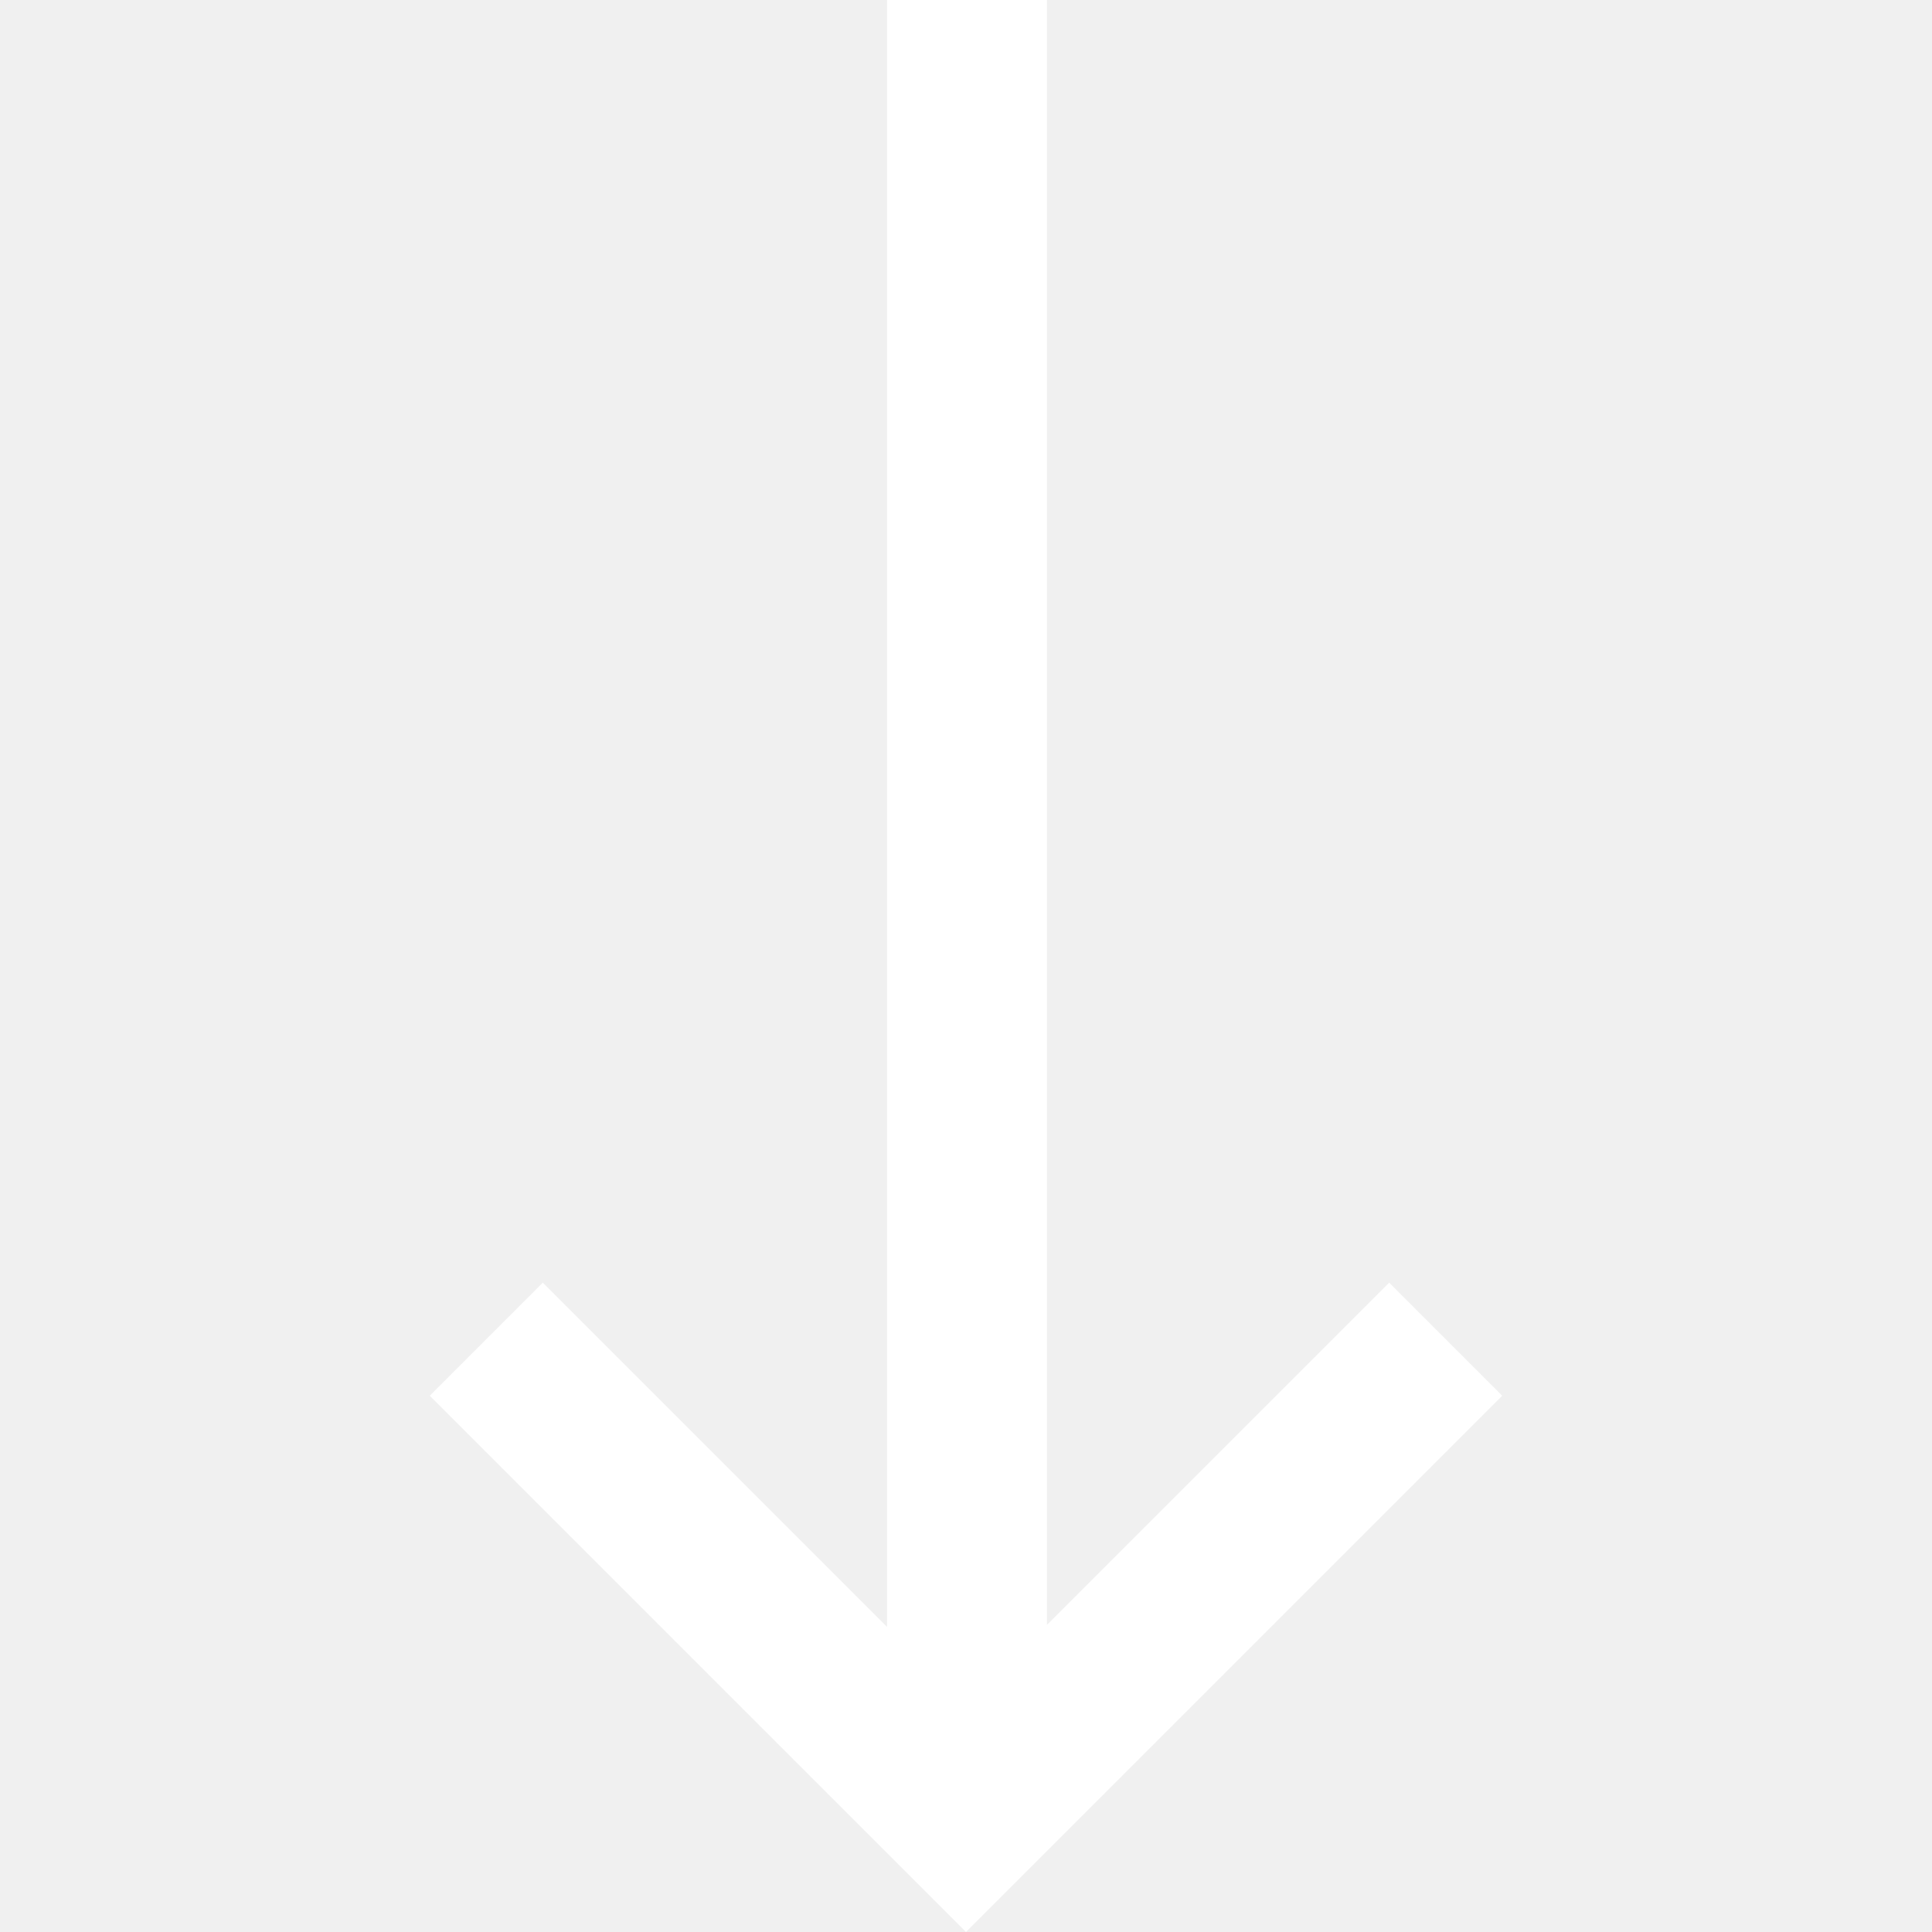
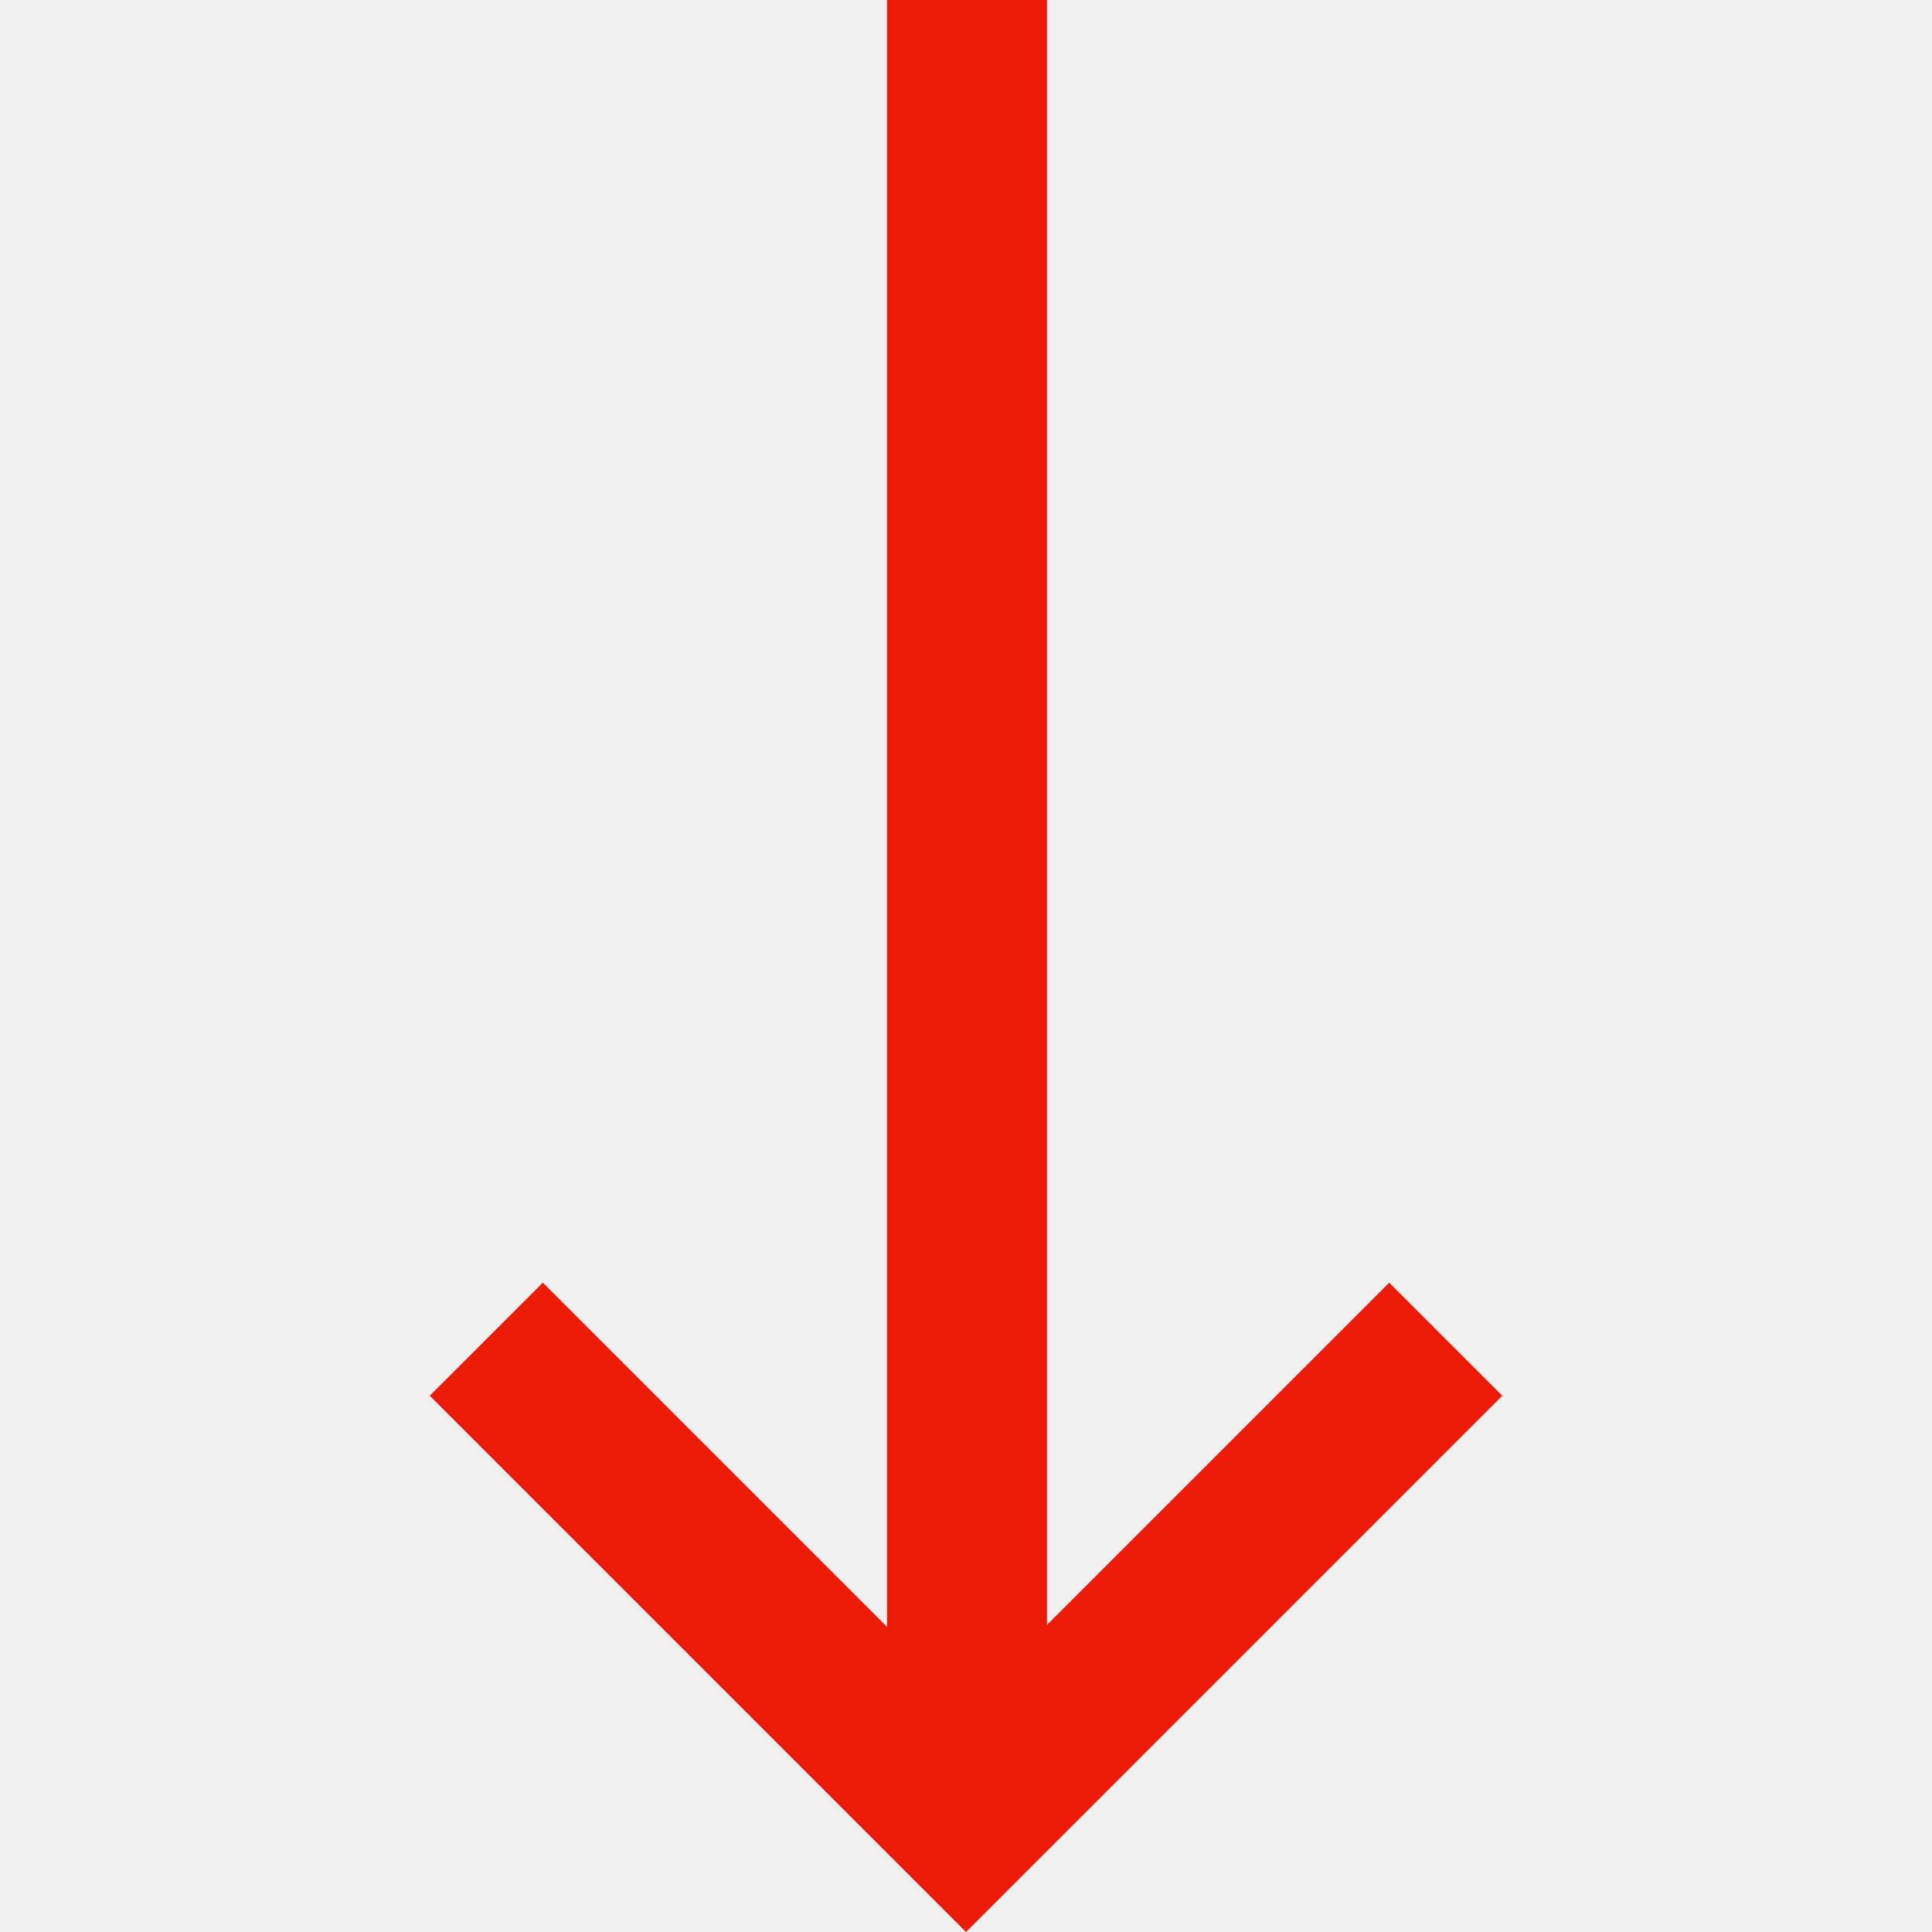
<svg xmlns="http://www.w3.org/2000/svg" version="1.1" id="Layer_1" x="0px" y="0px" viewBox="0 0 483.284 483.284" style="enable-background:new 0 0 483.284 483.284;" xml:space="preserve">
-   <polygon style="fill:#fff;" points="347.5,320.858 261.888,406.469 261.888,0 221.888,0 221.888,406.962 135.784,320.858   107.5,349.142 241.642,483.284 375.784,349.142 " />
+   <polygon style="fill:#eb1b08;" points="347.5,320.858 261.888,406.469 261.888,0 221.888,0 221.888,406.962 135.784,320.858   107.5,349.142 241.642,483.284 375.784,349.142 " />
  <g>
</g>
  <g>
</g>
  <g>
</g>
  <g>
</g>
  <g>
</g>
  <g>
</g>
  <g>
</g>
  <g>
</g>
  <g>
</g>
  <g>
</g>
  <g>
</g>
  <g>
</g>
  <g>
</g>
  <g>
</g>
  <g>
</g>
</svg>
